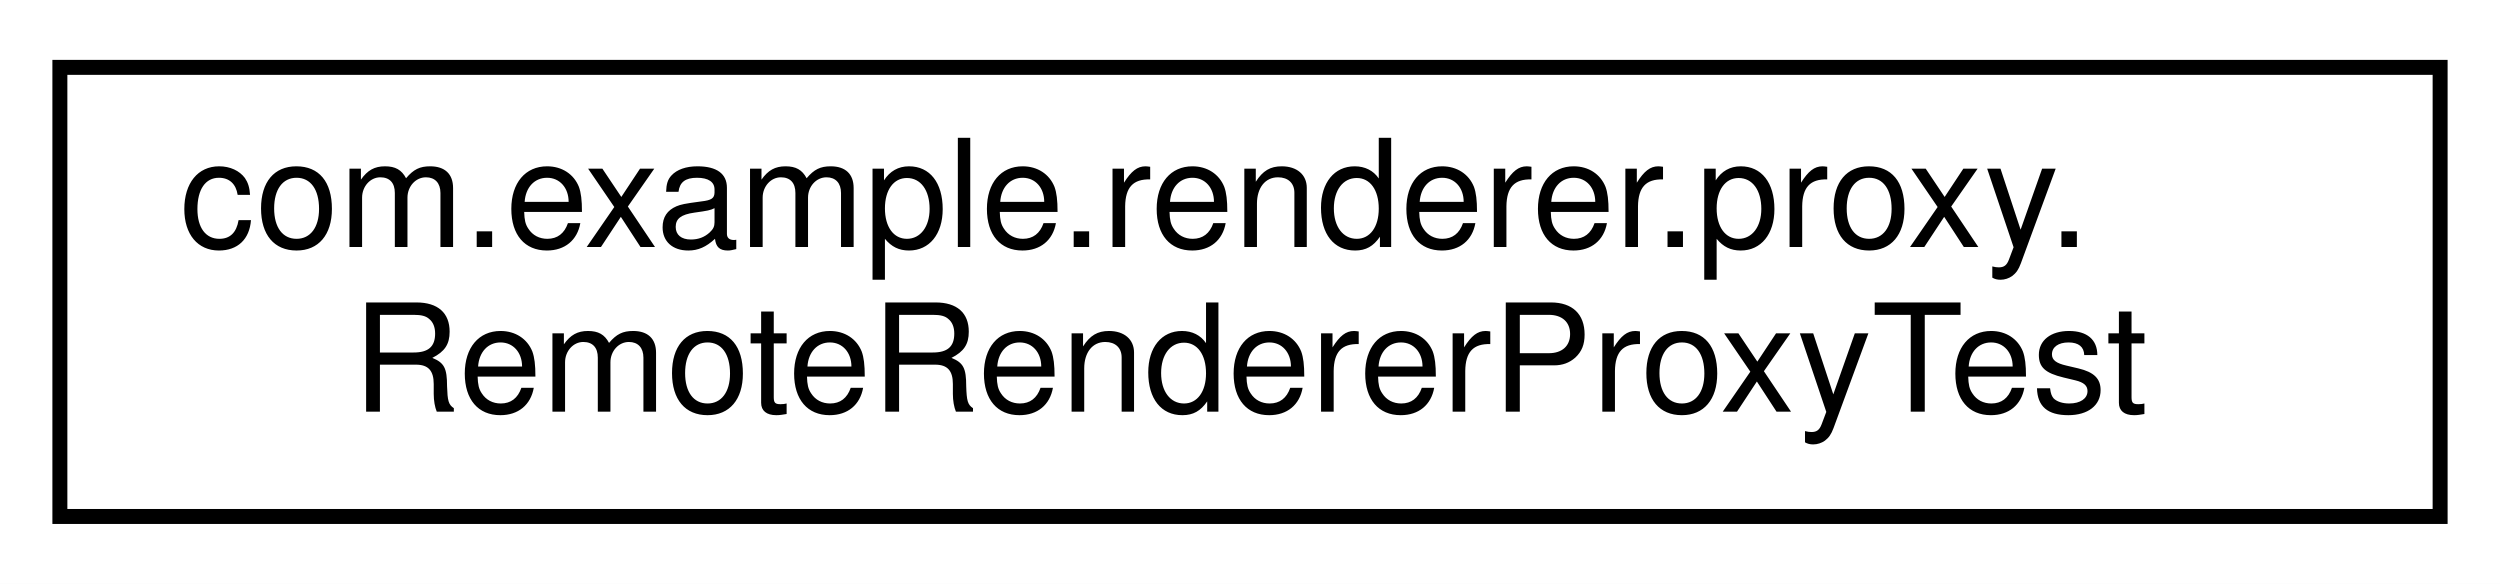
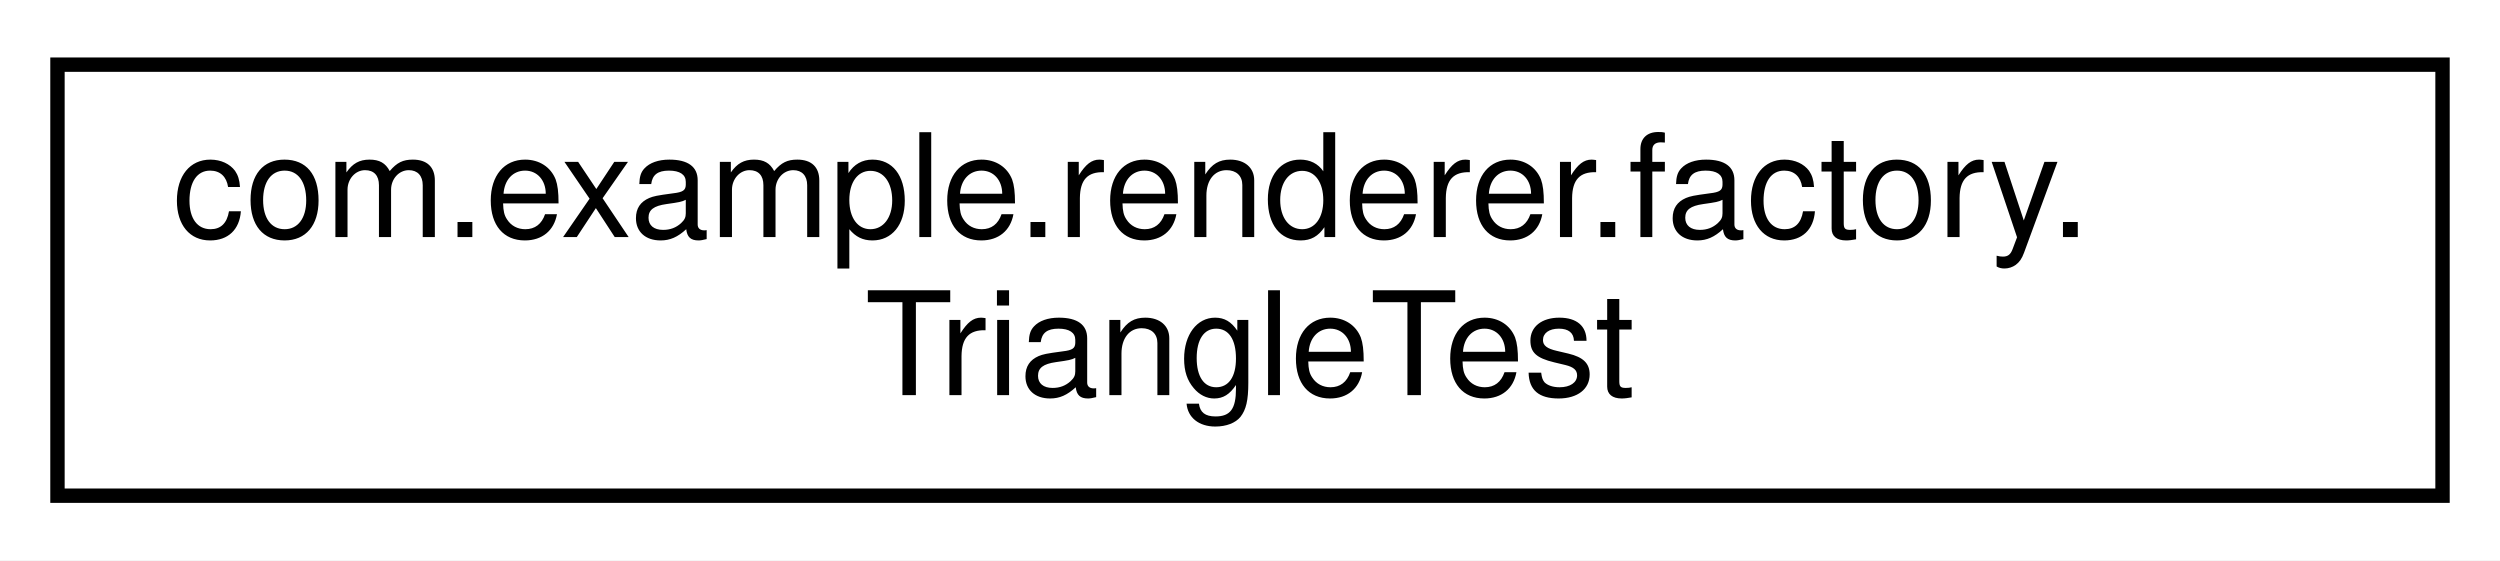
- <svg xmlns="http://www.w3.org/2000/svg" xmlns:xlink="http://www.w3.org/1999/xlink" width="167pt" height="39pt" viewBox="0.00 0.00 167.00 39.00">
+ <svg xmlns="http://www.w3.org/2000/svg" xmlns:xlink="http://www.w3.org/1999/xlink" width="174pt" height="39pt" viewBox="0.00 0.00 174.00 39.00">
  <g id="graph0" class="graph" transform="scale(1 1) rotate(0) translate(4 35)">
-     <polygon fill="white" stroke="transparent" points="-4,4 -4,-35 163,-35 163,4 -4,4" />
+     <polygon fill="white" stroke="transparent" points="-4,4 -4,-35 170,-35 170,4 -4,4" />
    <g id="node1" class="node">
      <g id="a_node1">
-         <a xlink:href="classcom_1_1example_1_1renderer_1_1proxy_1_1RemoteRendererProxyTest.html" target="_top" xlink:title=" ">
-           <polygon fill="white" stroke="black" points="0,-0.5 0,-30.5 159,-30.5 159,-0.5 0,-0.5" />
-           <text text-anchor="start" x="8" y="-18.5" font-family="Helvetica,sans-Serif" font-size="10.00">com.example.renderer.proxy.</text>
-           <text text-anchor="middle" x="79.5" y="-7.5" font-family="Helvetica,sans-Serif" font-size="10.00">RemoteRendererProxyTest</text>
+         <a xlink:href="classcom_1_1example_1_1renderer_1_1factory_1_1TriangleTest.html" target="_top" xlink:title=" ">
+           <polygon fill="white" stroke="black" points="0,-0.5 0,-30.5 166,-30.5 166,-0.5 0,-0.5" />
+           <text text-anchor="start" x="8" y="-18.5" font-family="Helvetica,sans-Serif" font-size="10.00">com.example.renderer.factory.</text>
+           <text text-anchor="middle" x="83" y="-7.5" font-family="Helvetica,sans-Serif" font-size="10.00">TriangleTest</text>
        </a>
      </g>
    </g>
  </g>
</svg>
